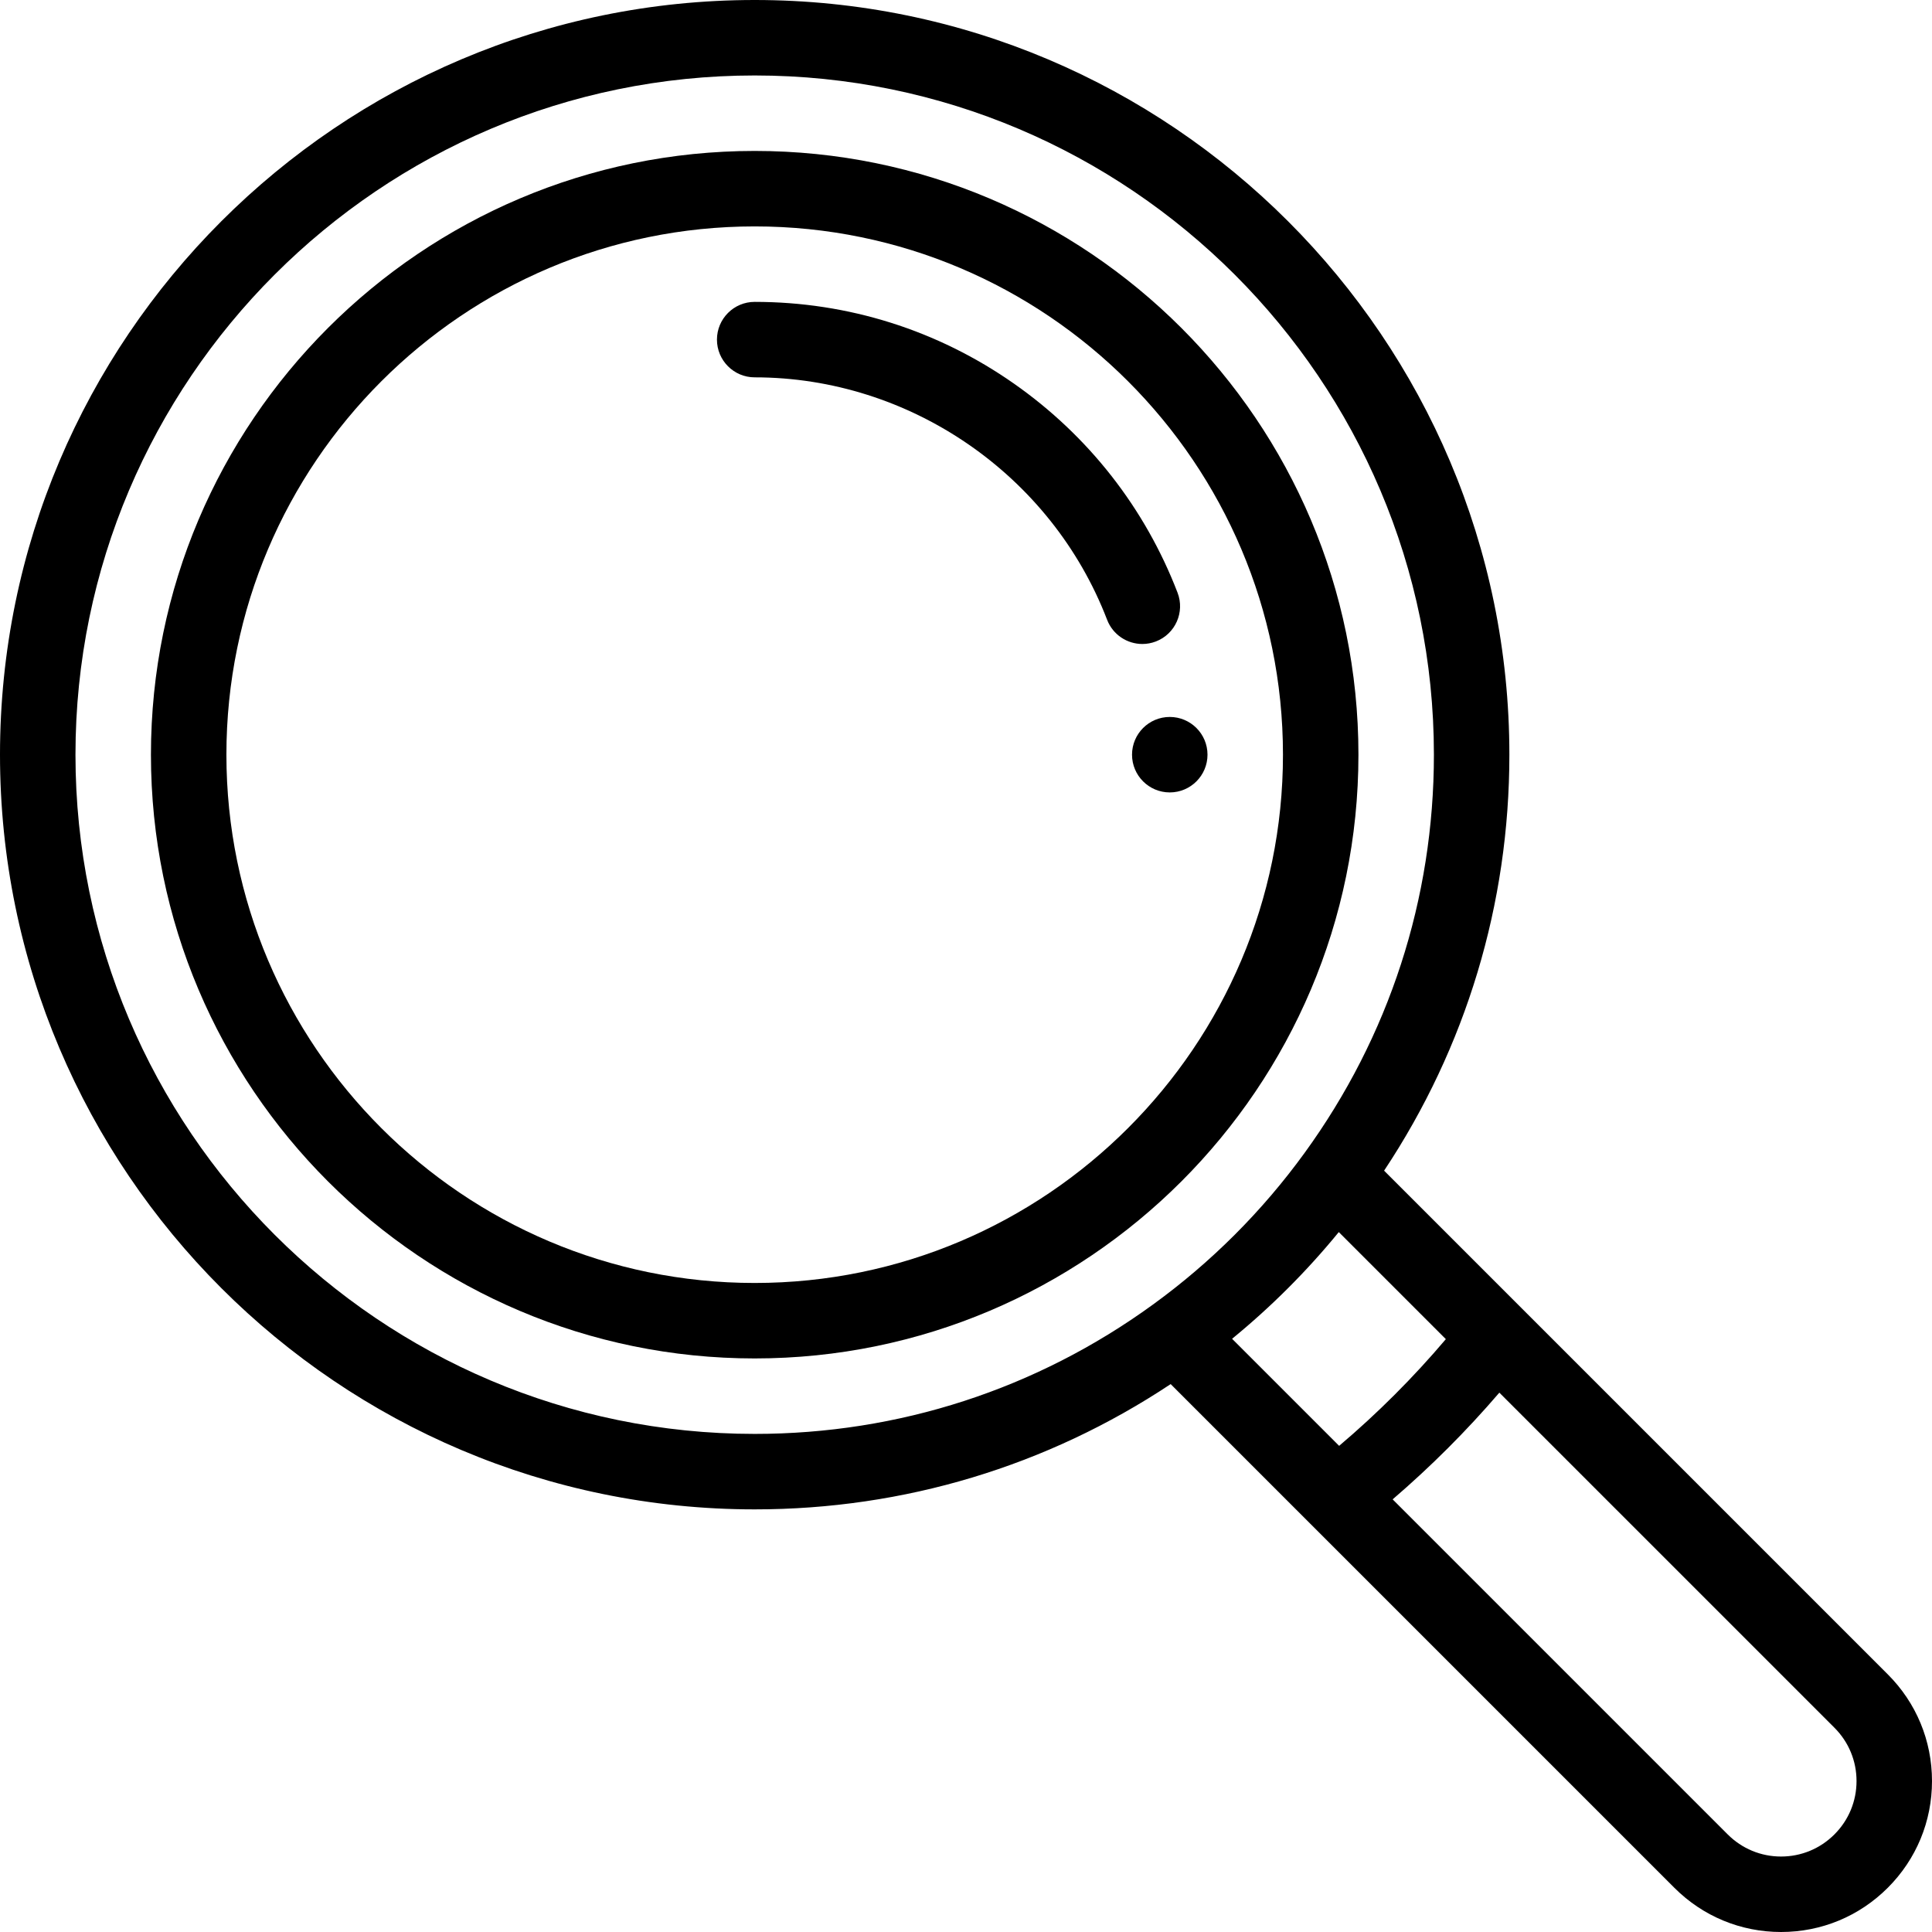
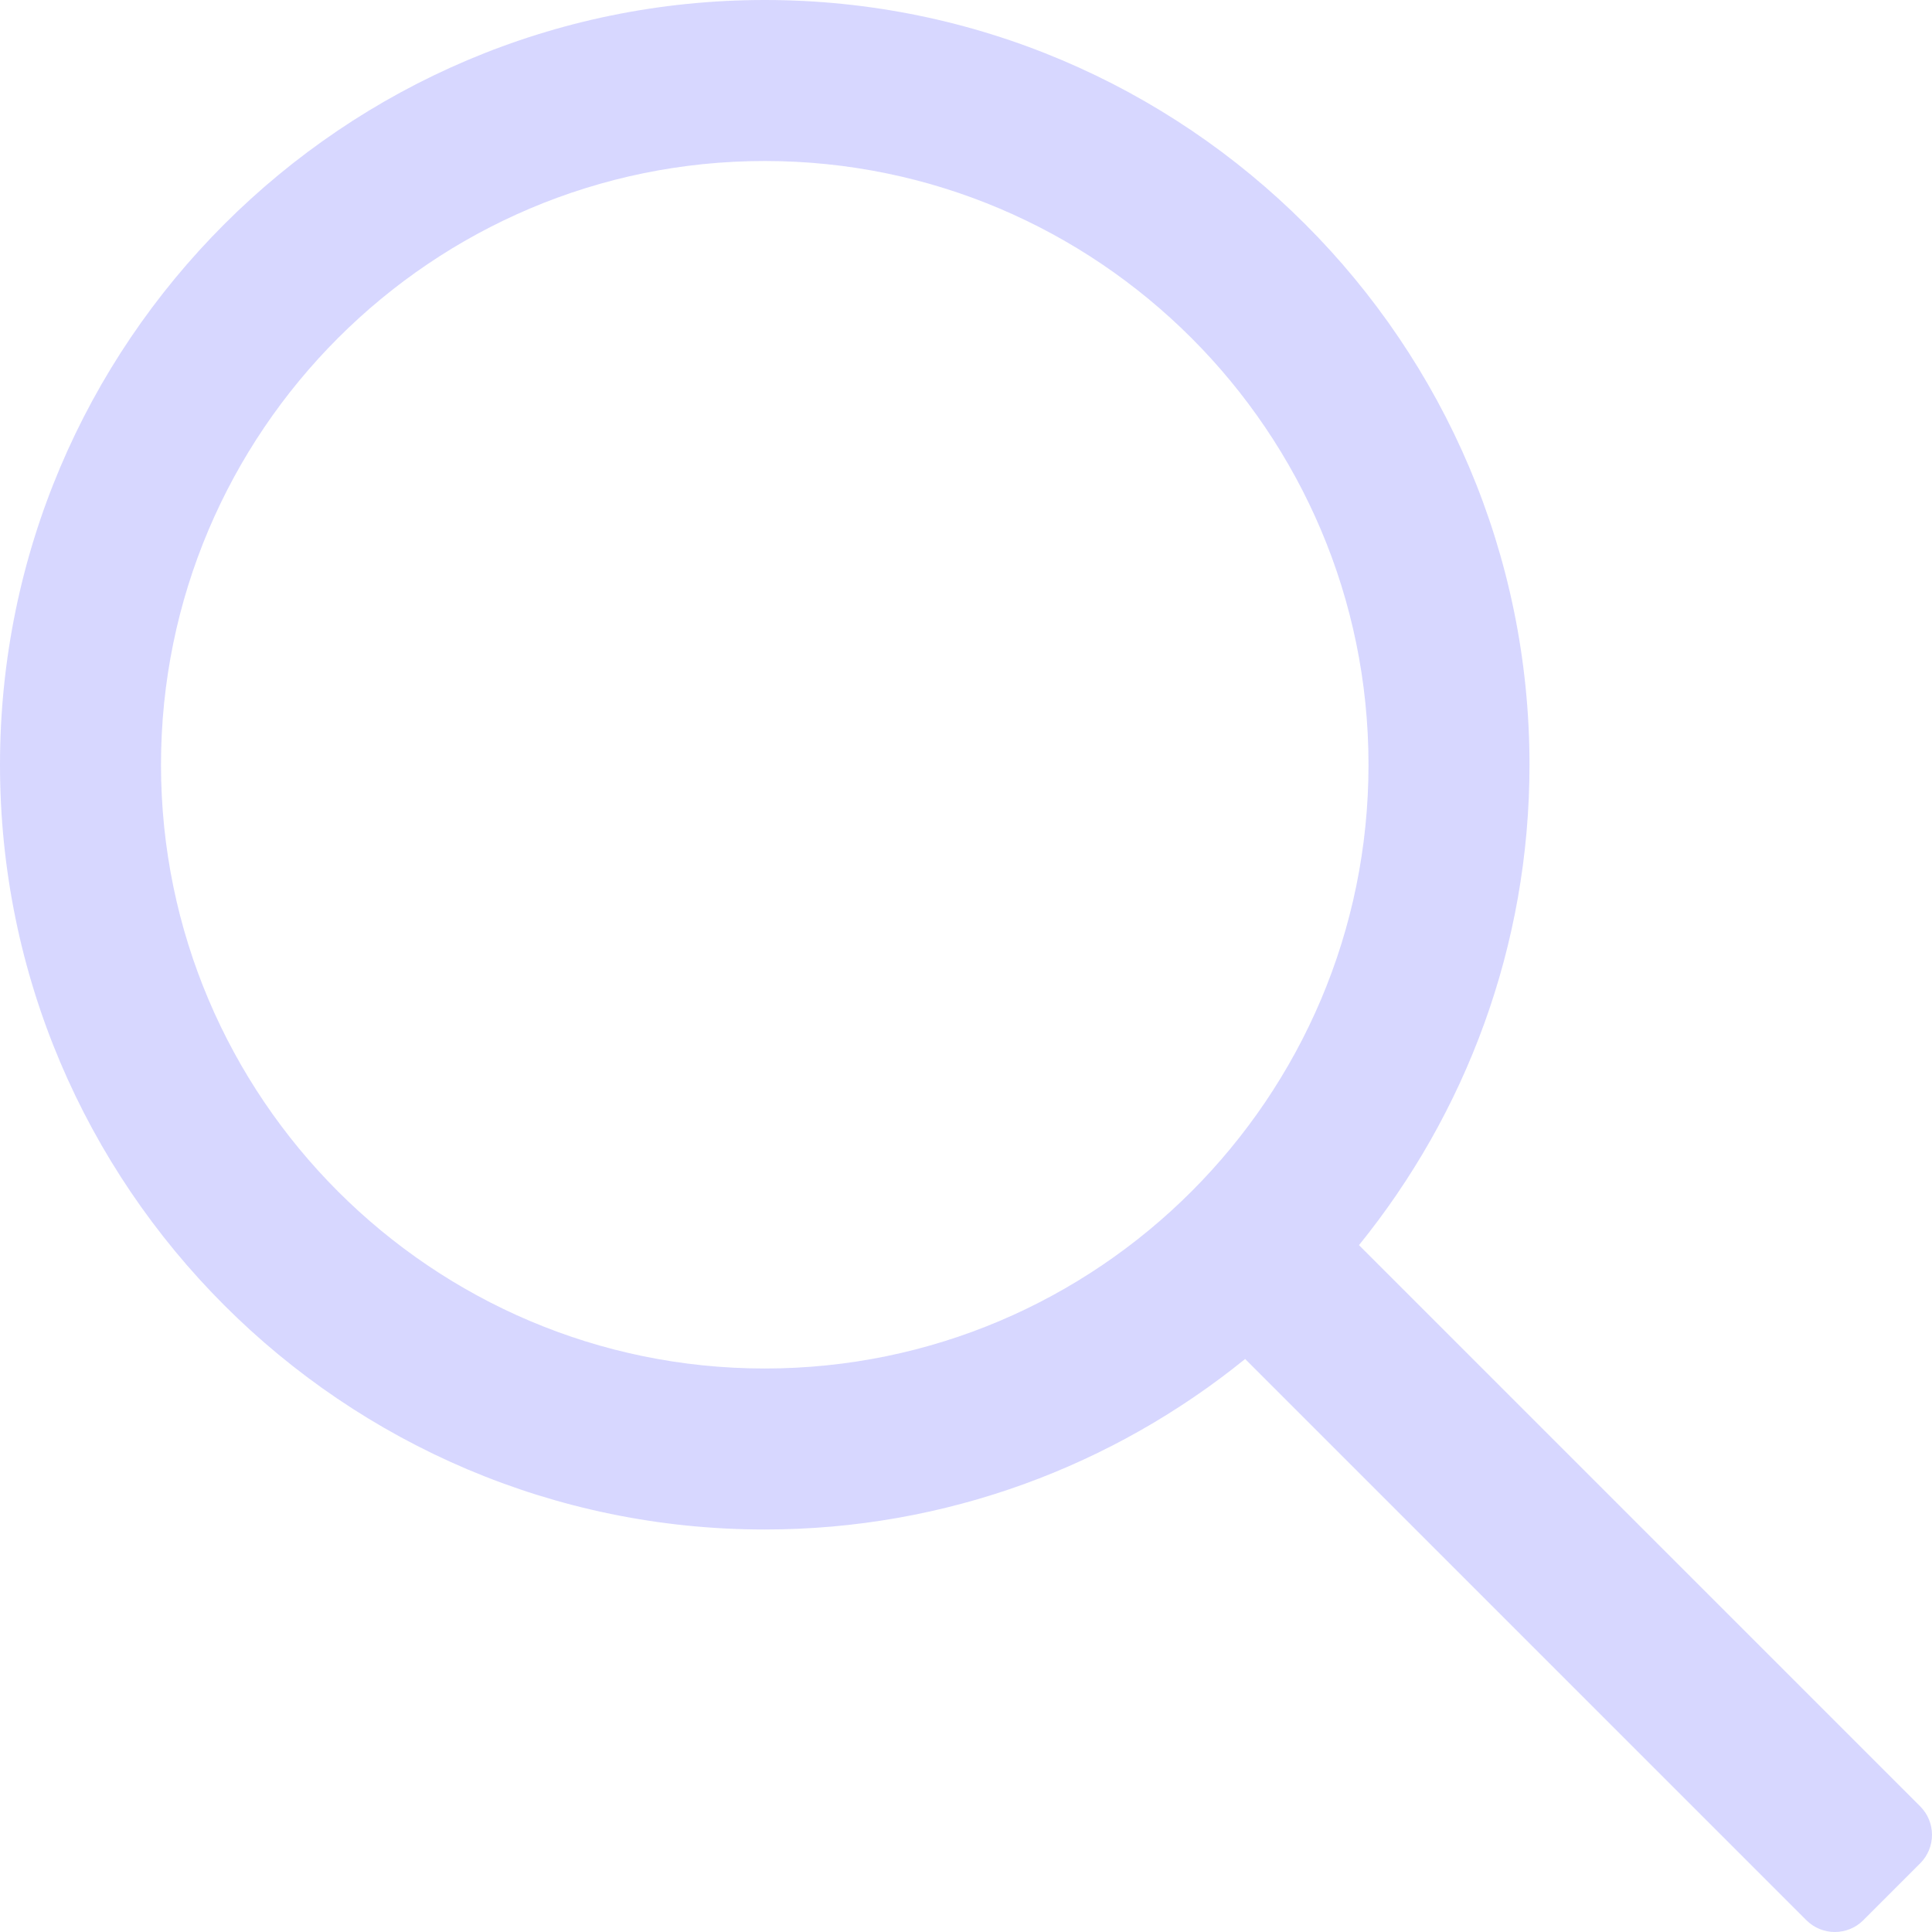
- <svg xmlns="http://www.w3.org/2000/svg" version="1.1" id="Capa_1" x="0px" y="0px" viewBox="0 0 512 512" style="enable-background:new 0 0 512 512;" xml:space="preserve">
+ <svg xmlns="http://www.w3.org/2000/svg" version="1.1" id="Capa_1" x="0px" y="0px" viewBox="0 0 511.999 511.999" style="enable-background:new 0 0 511.999 511.999;" xml:space="preserve" width="512px" height="512px">
  <g>
    <g>
-       <path d="M310,190c-5.52,0-10,4.48-10,10s4.48,10,10,10c5.52,0,10-4.48,10-10S315.52,190,310,190z" />
+       <g>
+         <path d="M508.874,478.708L360.142,329.976c28.21-34.827,45.191-79.103,45.191-127.309c0-111.75-90.917-202.667-202.667-202.667    S0,90.917,0,202.667s90.917,202.667,202.667,202.667c48.206,0,92.482-16.982,127.309-45.191l148.732,148.732    c4.167,4.165,10.919,4.165,15.086,0l15.081-15.082C513.04,489.627,513.04,482.873,508.874,478.708z M202.667,362.667    c-88.229,0-160-71.771-160-160s71.771-160,160-160s160,71.771,160,160S290.896,362.667,202.667,362.667z" data-original="#000000" class="active-path" data-old_color="#000000" fill="#D7D7FF" />
+       </g>
    </g>
  </g>
-   <g>
-     <g>
-       <path d="M500.281,443.719l-133.48-133.48C388.546,277.485,400,239.555,400,200C400,89.72,310.28,0,200,0S0,89.72,0,200    s89.72,200,200,200c39.556,0,77.486-11.455,110.239-33.198l36.895,36.895c0.005,0.005,0.01,0.01,0.016,0.016l96.568,96.568    C451.276,507.838,461.319,512,472,512c10.681,0,20.724-4.162,28.278-11.716C507.837,492.731,512,482.687,512,472    S507.837,451.269,500.281,443.719z M305.536,345.727c0,0.001-0.001,0.001-0.002,0.002C274.667,368.149,238.175,380,200,380    c-99.252,0-180-80.748-180-180S100.748,20,200,20s180,80.748,180,180c0,38.175-11.851,74.667-34.272,105.535    C334.511,320.988,320.989,334.511,305.536,345.727z M326.516,354.793c10.35-8.467,19.811-17.928,28.277-28.277l28.371,28.371    c-8.628,10.183-18.094,19.65-28.277,28.277L326.516,354.793z M486.139,486.139c-3.78,3.78-8.801,5.861-14.139,5.861    s-10.359-2.081-14.139-5.861l-88.795-88.795c10.127-8.691,19.587-18.15,28.277-28.277l88.798,88.798    C489.919,461.639,492,466.658,492,472C492,477.342,489.919,482.361,486.139,486.139z" />
-     </g>
-   </g>
-   <g>
-     <g>
-       <path d="M200,40c-88.225,0-160,71.775-160,160s71.775,160,160,160s160-71.775,160-160S288.225,40,200,40z M200,340    c-77.196,0-140-62.804-140-140S122.804,60,200,60s140,62.804,140,140S277.196,340,200,340z" />
-     </g>
-   </g>
-   <g>
-     <g>
-       <path d="M312.065,157.073c-8.611-22.412-23.604-41.574-43.36-55.413C248.479,87.49,224.721,80,200,80c-5.522,0-10,4.478-10,10    c0,5.522,4.478,10,10,10c41.099,0,78.631,25.818,93.396,64.247c1.528,3.976,5.317,6.416,9.337,6.416    c1.192,0,2.405-0.215,3.584-0.668C311.472,168.014,314.046,162.229,312.065,157.073z" />
-     </g>
-   </g>
-   <g>
- </g>
-   <g>
- </g>
-   <g>
- </g>
-   <g>
- </g>
-   <g>
- </g>
-   <g>
- </g>
-   <g>
- </g>
-   <g>
- </g>
-   <g>
- </g>
-   <g>
- </g>
-   <g>
- </g>
-   <g>
- </g>
-   <g>
- </g>
-   <g>
- </g>
-   <g>
- </g>
</svg>
